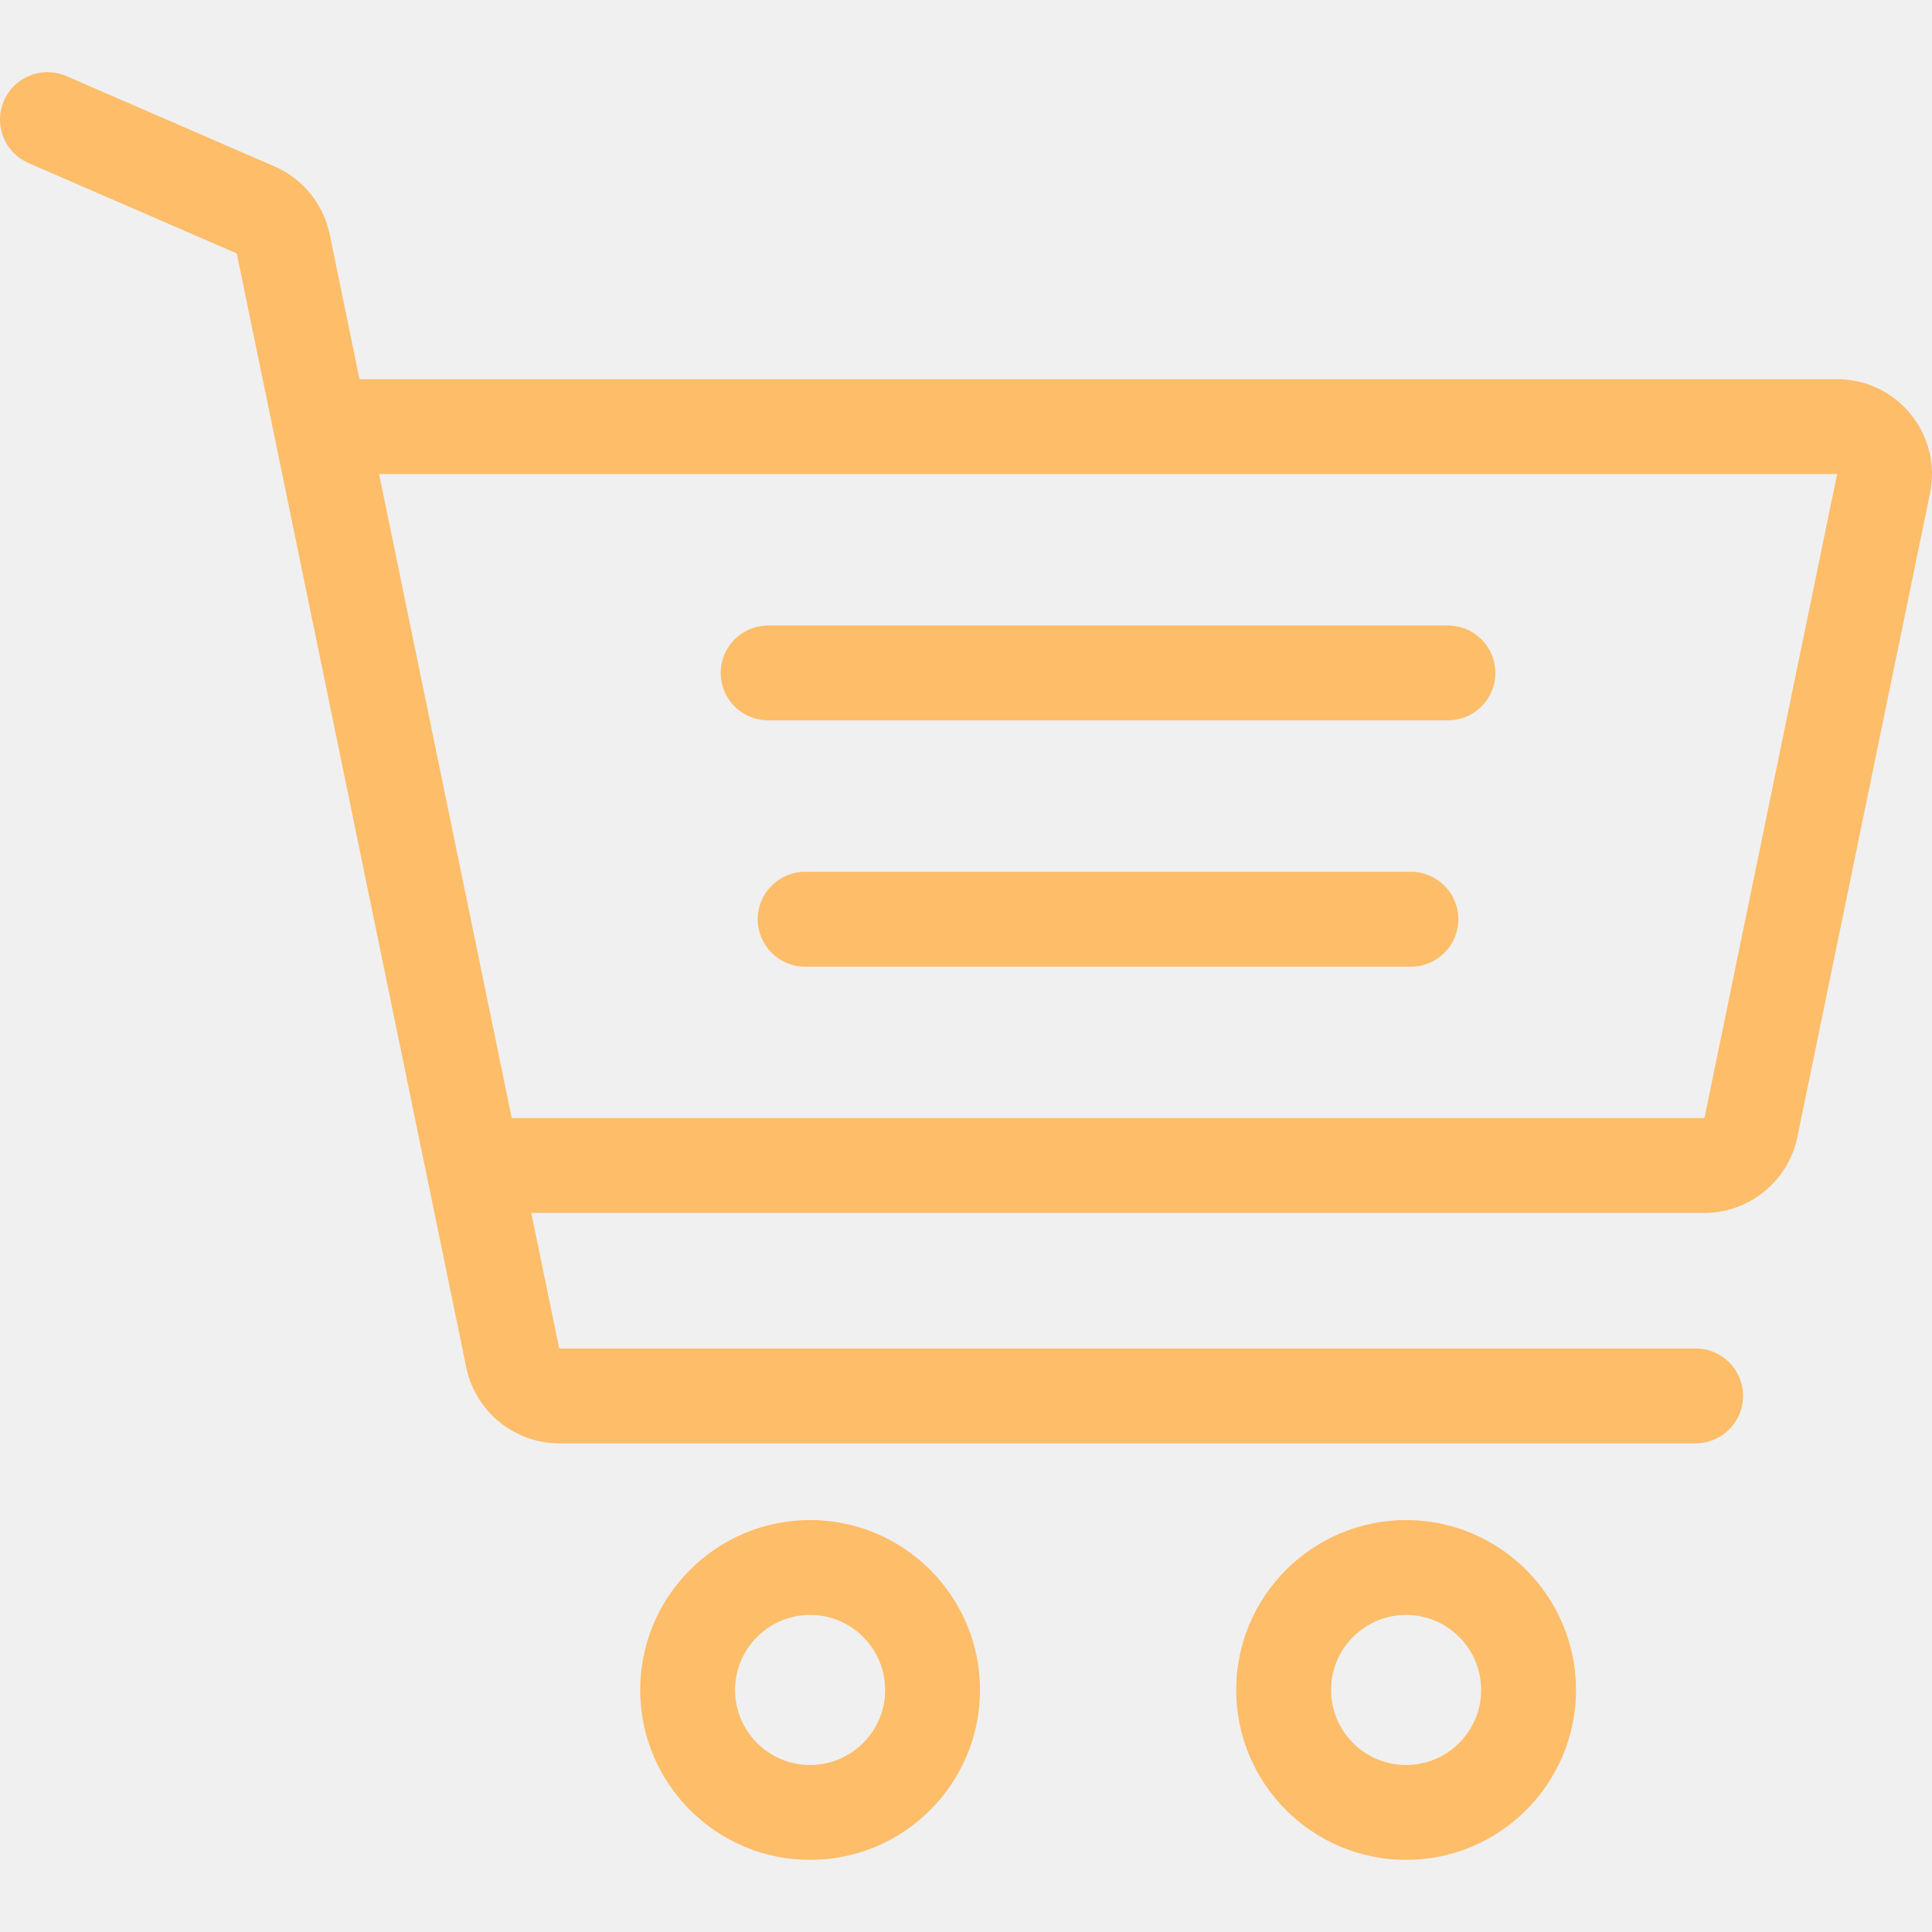
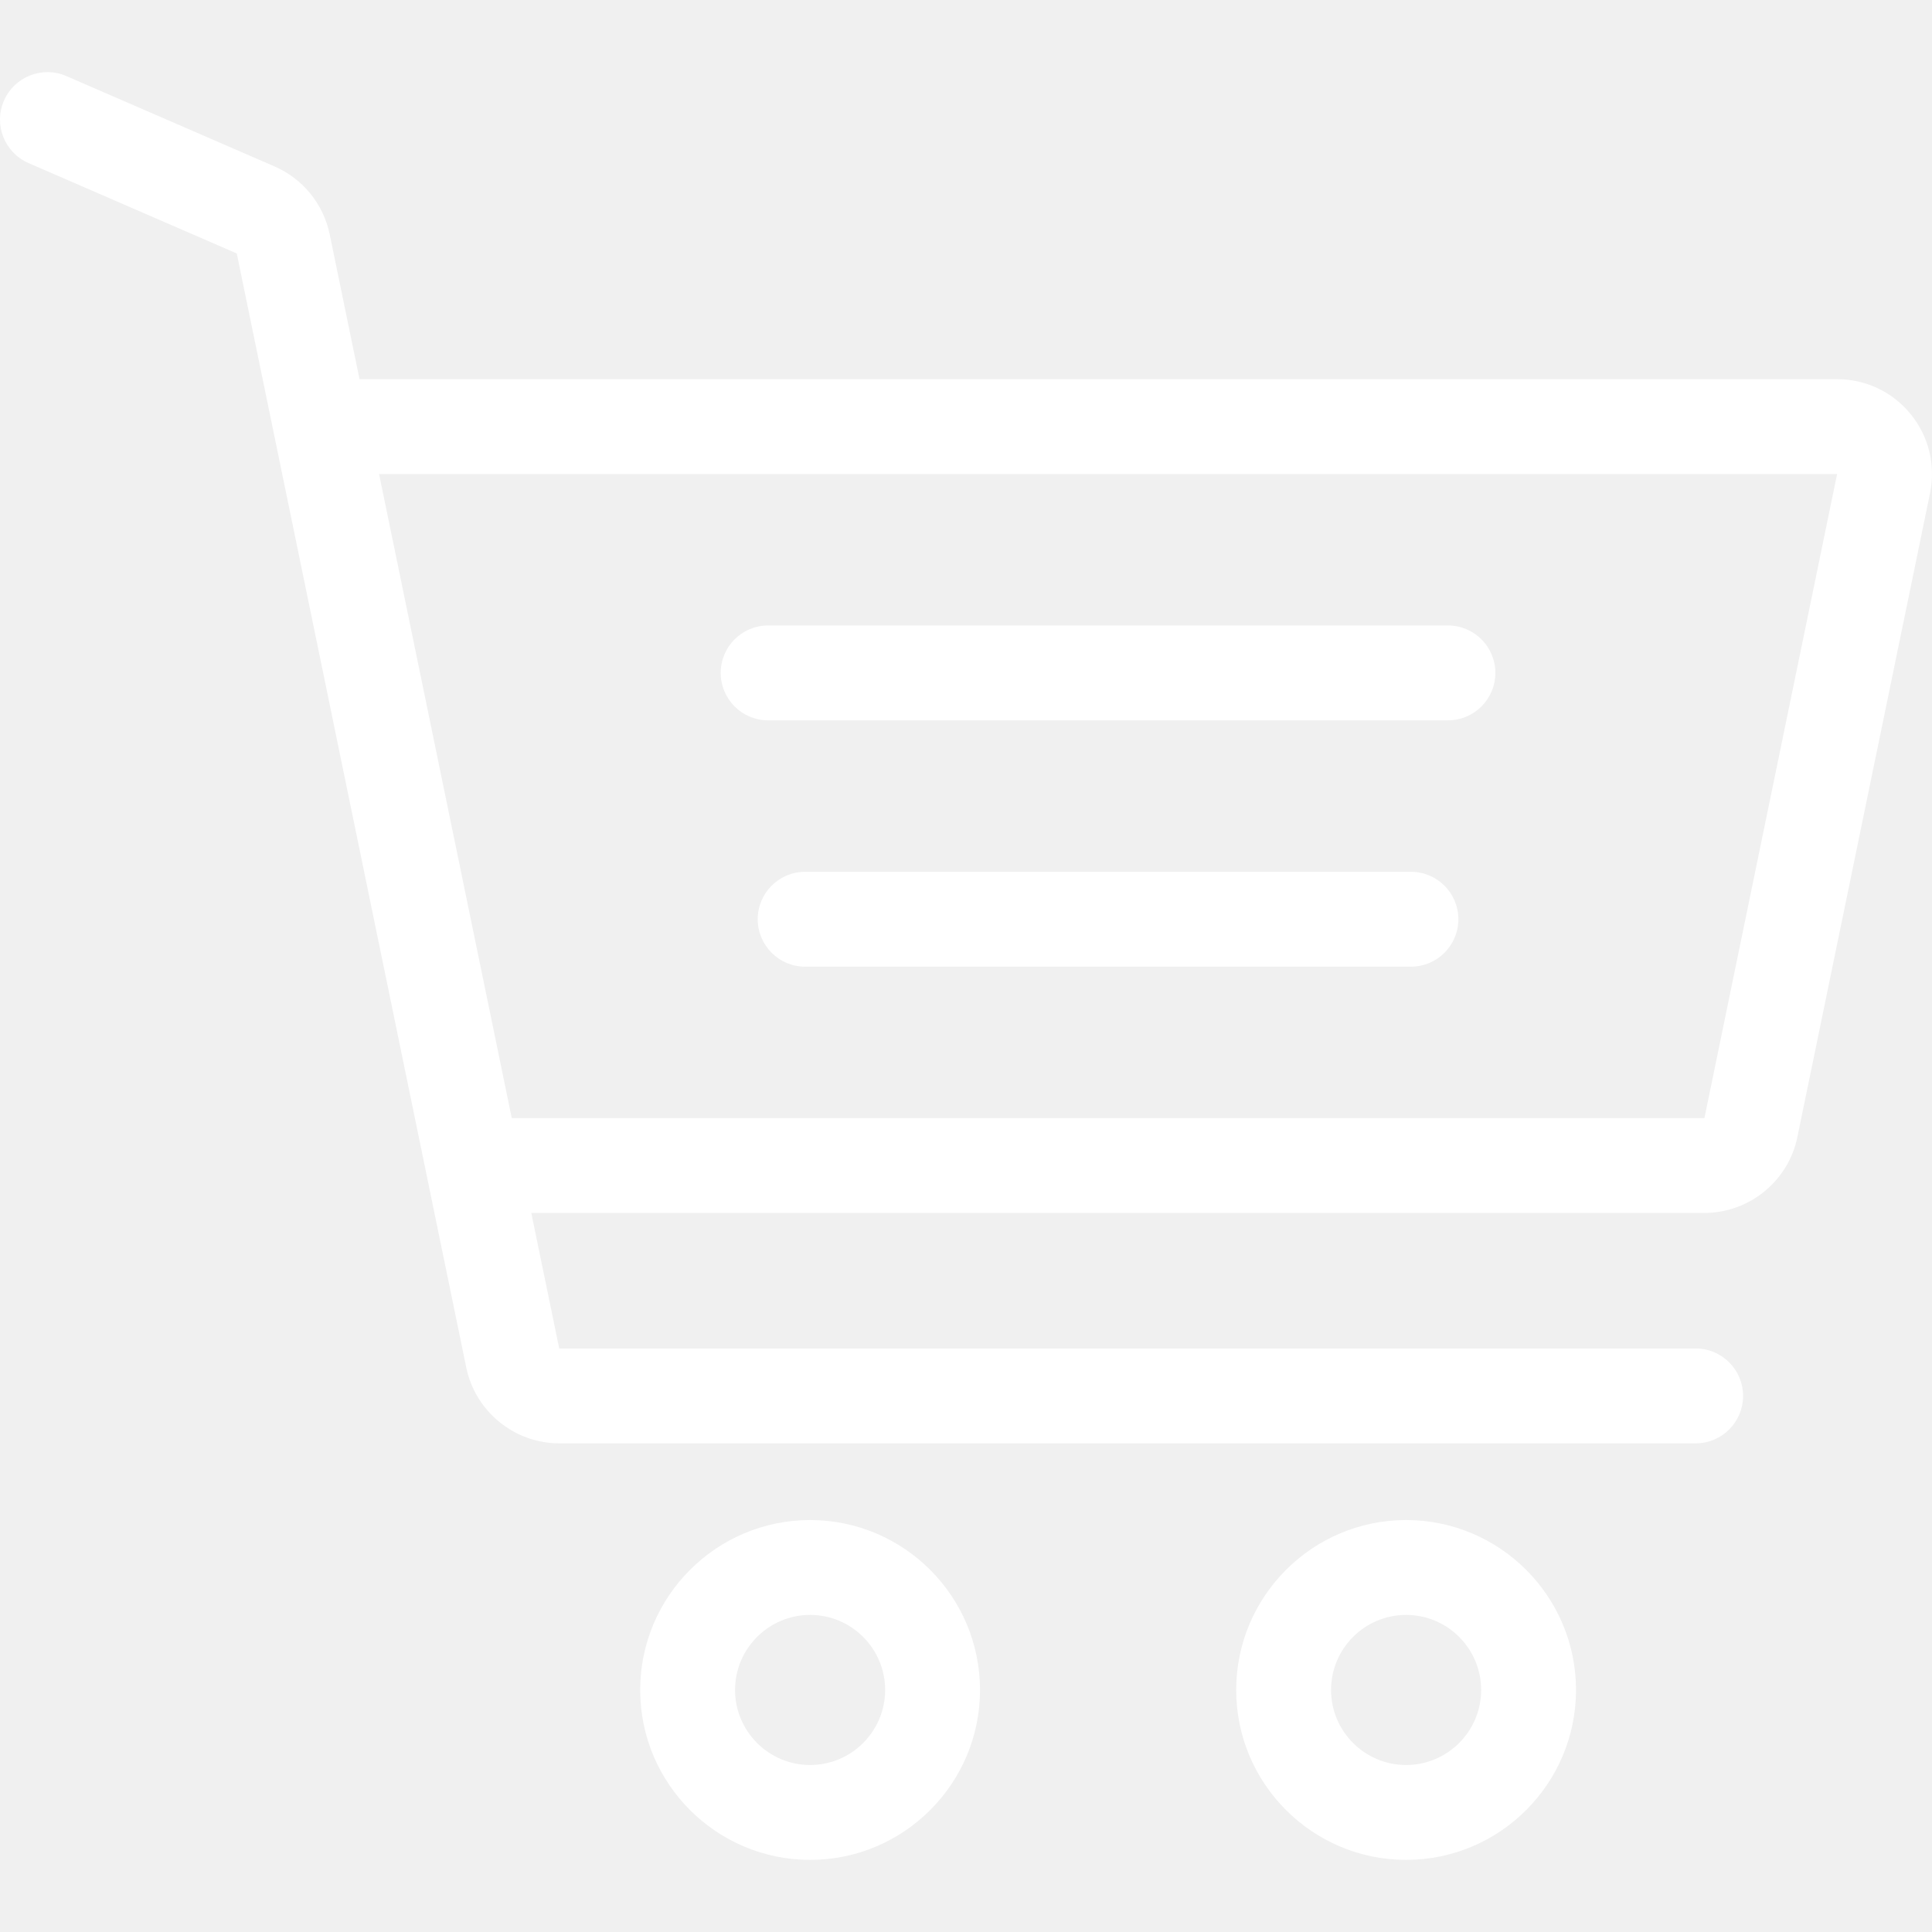
- <svg xmlns="http://www.w3.org/2000/svg" id="Capa_1" height="35px" width="35px" fill="#febd69" version="1.1" x="0px" y="0px" viewBox="0 0 511.999 511.999" style="enable-background:new 0 0 511.999 511.999;" xml:space="preserve">
+ <svg xmlns="http://www.w3.org/2000/svg" id="Capa_1" height="35px" width="35px" fill="#fff" version="1.1" x="0px" y="0px" viewBox="0 0 511.999 511.999" style="enable-background:new 0 0 511.999 511.999;" xml:space="preserve">
  <g>
    <g>
      <path d="M214.685,402.828c-24.829,0-45.029,20.2-45.029,45.029c0,24.829,20.2,45.029,45.029,45.029s45.029-20.2,45.029-45.029    C259.713,423.028,239.513,402.828,214.685,402.828z M214.685,467.742c-10.966,0-19.887-8.922-19.887-19.887    c0-10.966,8.922-19.887,19.887-19.887s19.887,8.922,19.887,19.887C234.572,458.822,225.65,467.742,214.685,467.742z" />
    </g>
  </g>
  <g>
    <g>
      <path d="M372.63,402.828c-24.829,0-45.029,20.2-45.029,45.029c0,24.829,20.2,45.029,45.029,45.029s45.029-20.2,45.029-45.029    C417.658,423.028,397.458,402.828,372.63,402.828z M372.63,467.742c-10.966,0-19.887-8.922-19.887-19.887    c0-10.966,8.922-19.887,19.887-19.887c10.966,0,19.887,8.922,19.887,19.887C392.517,458.822,383.595,467.742,372.63,467.742z" />
    </g>
  </g>
  <g>
    <g>
      <path d="M383.716,165.755H203.567c-6.943,0-12.571,5.628-12.571,12.571c0,6.943,5.629,12.571,12.571,12.571h180.149    c6.943,0,12.571-5.628,12.571-12.571C396.287,171.382,390.659,165.755,383.716,165.755z" />
    </g>
  </g>
  <g>
    <g>
      <path d="M373.911,231.035H213.373c-6.943,0-12.571,5.628-12.571,12.571s5.628,12.571,12.571,12.571h160.537    c6.943,0,12.571-5.628,12.571-12.571C386.481,236.664,380.853,231.035,373.911,231.035z" />
    </g>
  </g>
  <g>
    <g>
      <path d="M506.341,109.744c-4.794-5.884-11.898-9.258-19.489-9.258H95.278L87.37,62.097c-1.651-8.008-7.113-14.732-14.614-17.989    l-55.177-23.95c-6.37-2.767-13.773,0.156-16.536,6.524c-2.766,6.37,0.157,13.774,6.524,16.537L62.745,67.17l60.826,295.261    c2.396,11.628,12.752,20.068,24.625,20.068h301.166c6.943,0,12.571-5.628,12.571-12.571c0-6.943-5.628-12.571-12.571-12.571    H148.197l-7.399-35.916H451.69c11.872,0,22.229-8.44,24.624-20.068l35.163-170.675    C513.008,123.266,511.136,115.627,506.341,109.744z M451.69,296.301H135.619l-35.161-170.674l386.393,0.001L451.69,296.301z" />
    </g>
  </g>
  <g>
</g>
  <g>
</g>
  <g>
</g>
  <g>
</g>
  <g>
</g>
  <g>
</g>
  <g>
</g>
  <g>
</g>
  <g>
</g>
  <g>
</g>
  <g>
</g>
  <g>
</g>
  <g>
</g>
  <g>
</g>
  <g>
</g>
</svg>
